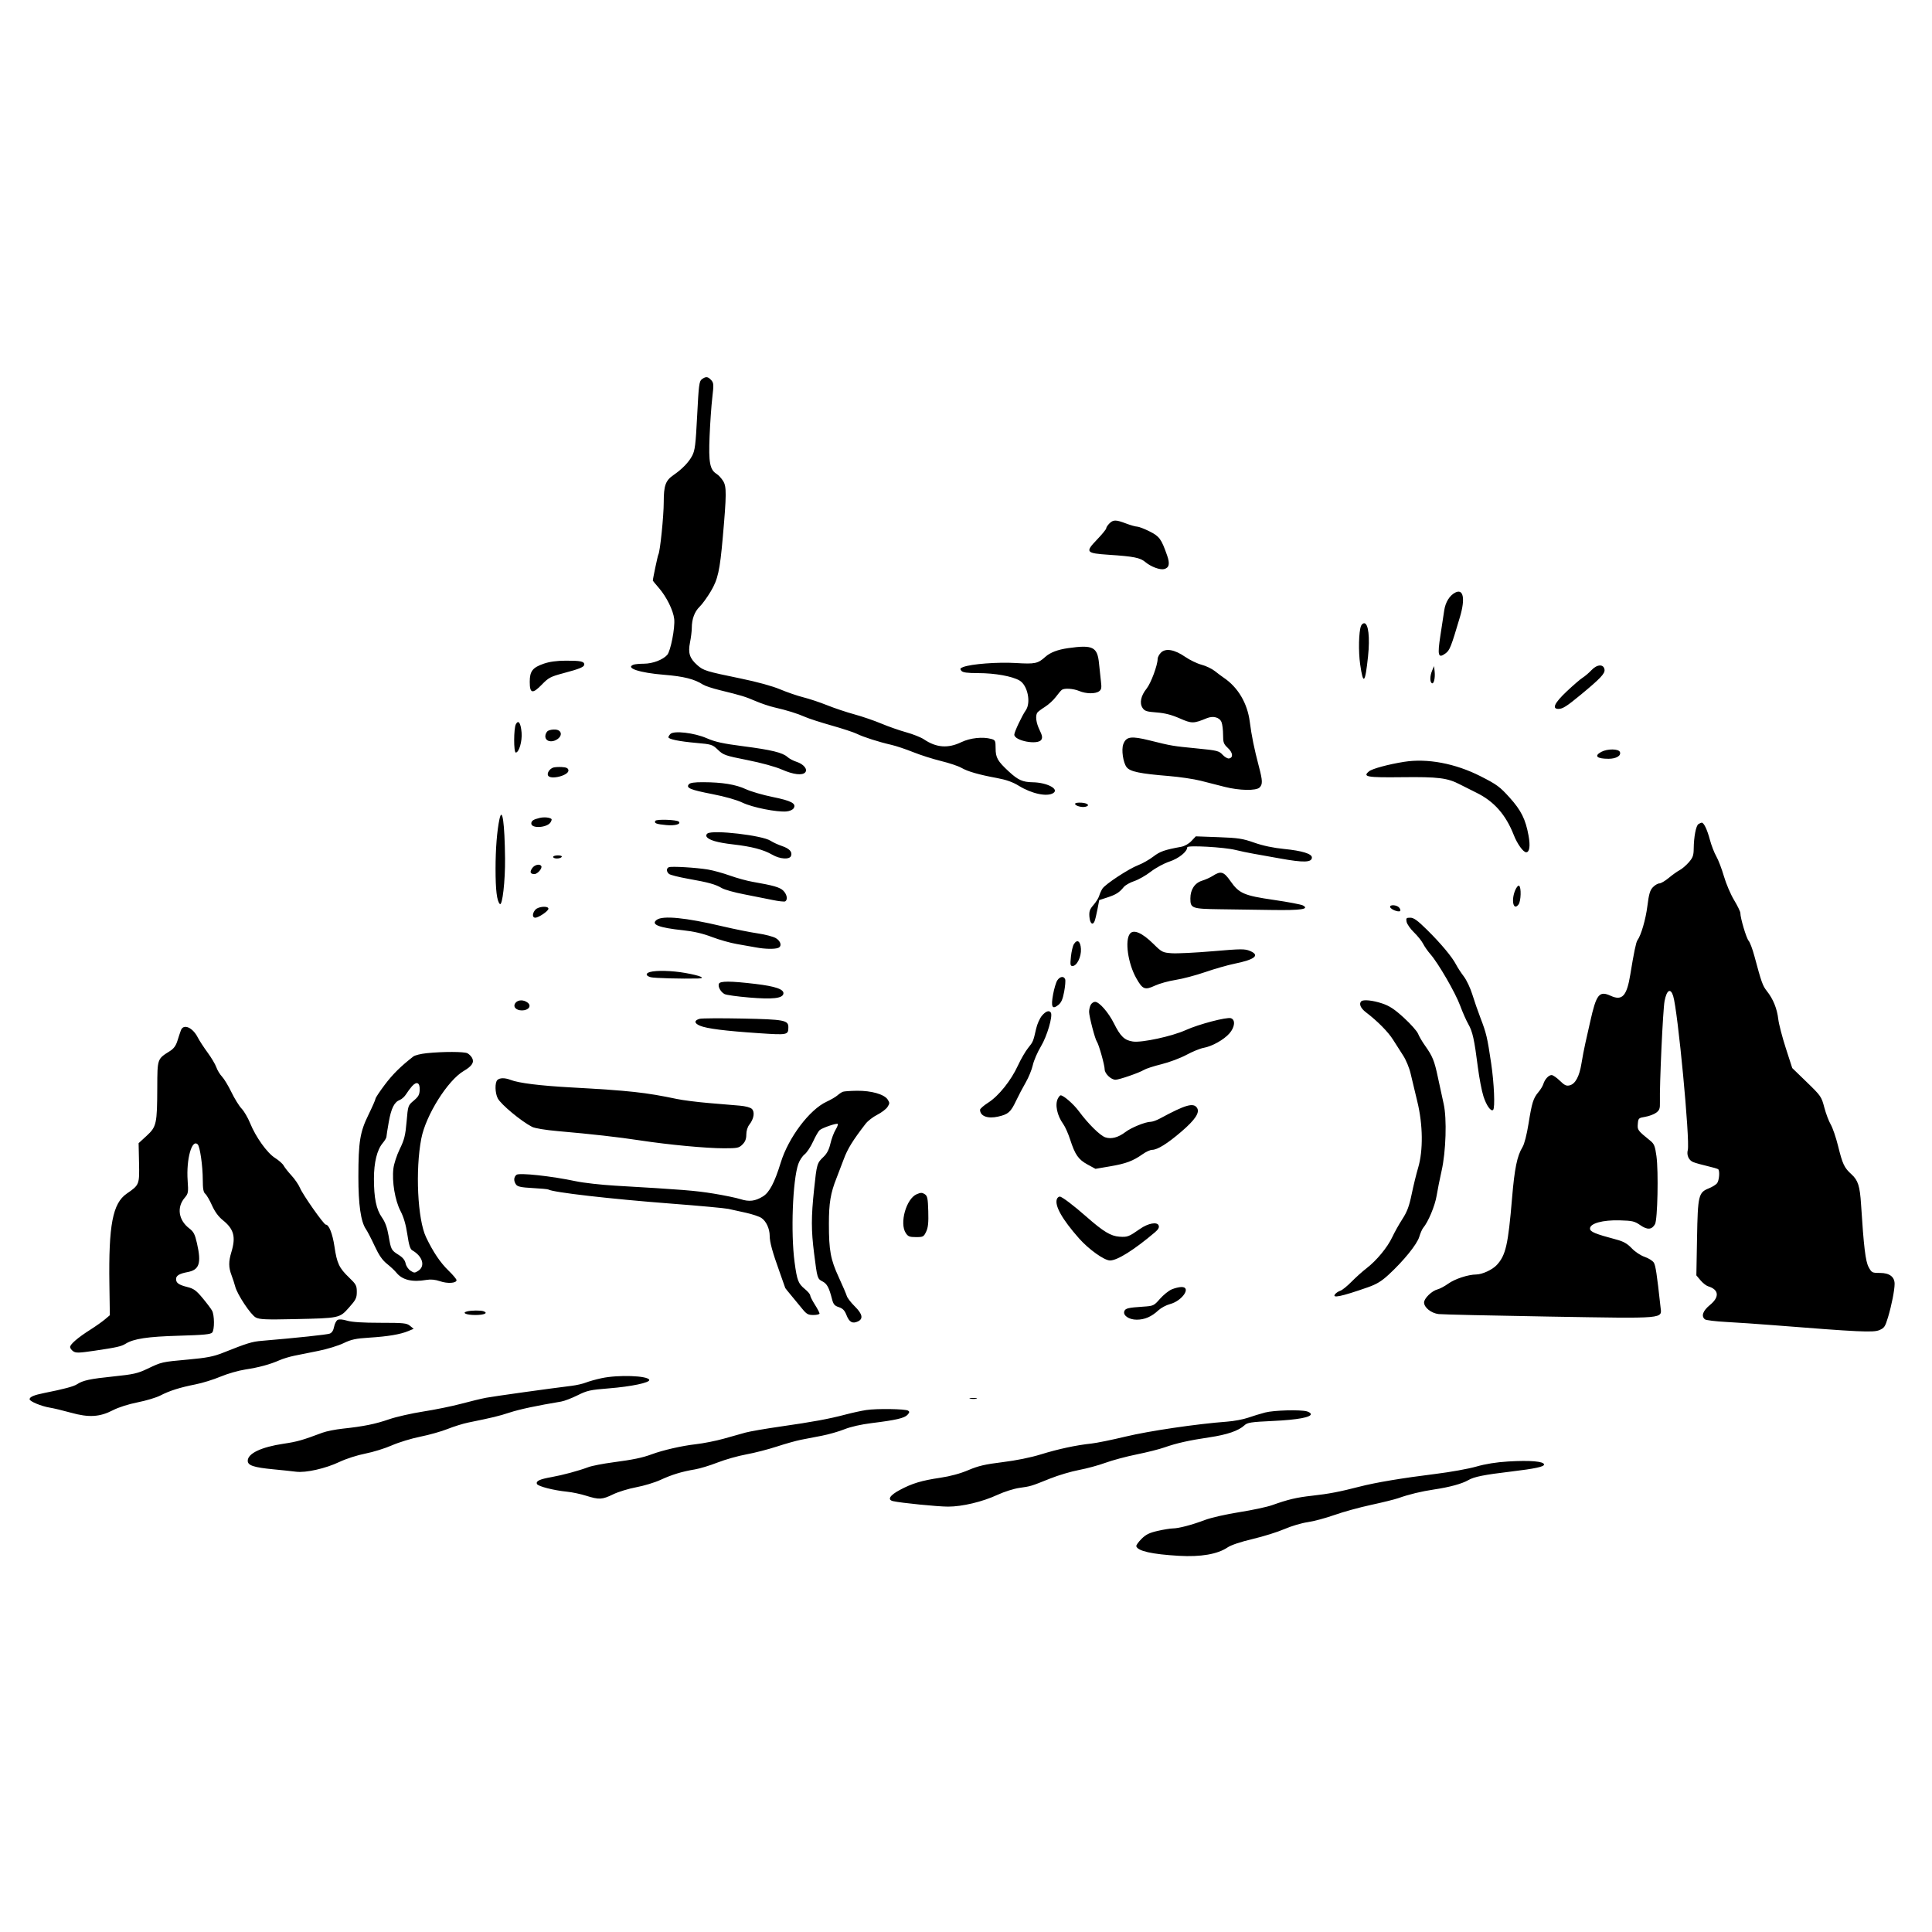
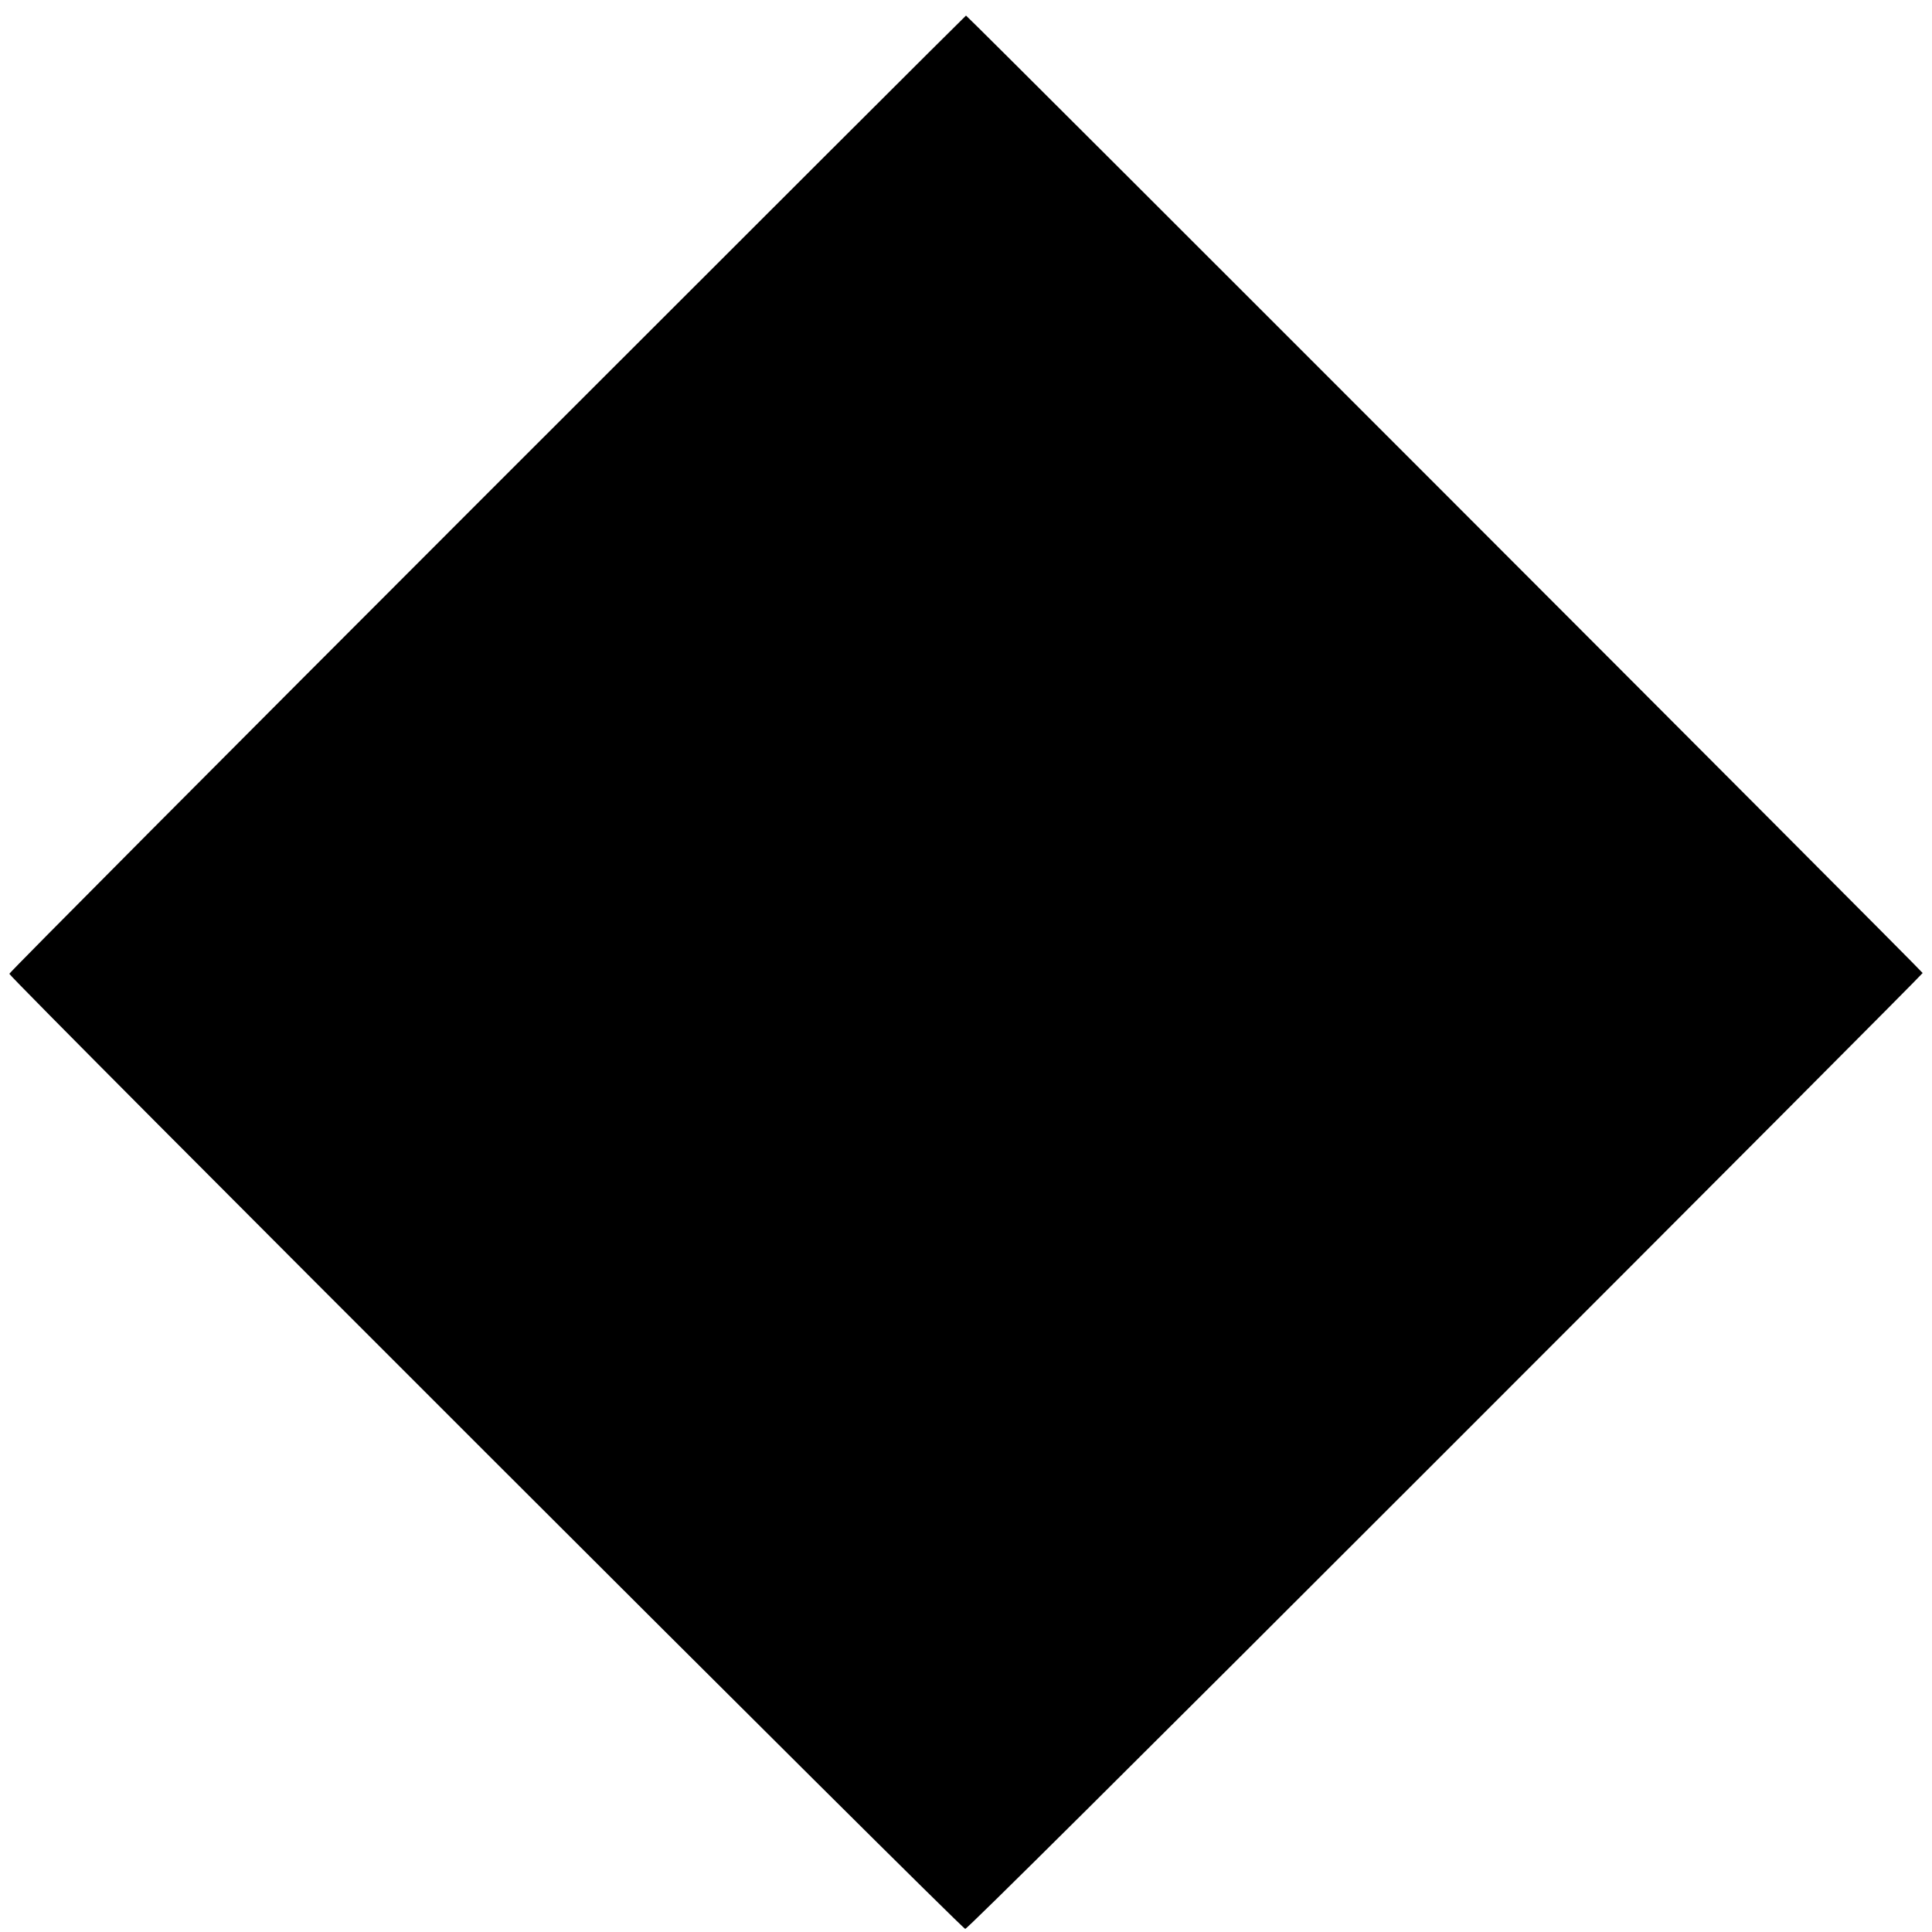
<svg xmlns="http://www.w3.org/2000/svg" width="1240" height="1240">
-   <path d="M450.474 243.395c-1.712 1.252-2.022 3.643-3.019 23.25-.958 18.843-1.398 22.406-3.196 25.855-2.175 4.176-6.477 8.619-12.024 12.42-5.065 3.471-6.235 6.721-6.235 17.318 0 9.017-2.345 31.894-3.454 33.687-.401.649-3.545 15.512-3.546 16.764 0 .104 1.755 2.217 3.899 4.695 4.91 5.673 9.209 14.377 9.819 19.881.622 5.606-2.292 20.597-4.483 23.064-2.795 3.147-9.334 5.625-14.903 5.649-2.843.012-5.88.295-6.75.629-5.491 2.107 3.957 5.228 19.633 6.485 12.633 1.013 19.554 2.765 25.067 6.344 1.22.792 6.043 2.379 10.718 3.527 14.097 3.462 16.235 4.114 23 7.015 3.575 1.533 8.975 3.349 12 4.035 7.887 1.789 14.861 3.957 19.744 6.137 2.334 1.042 9.984 3.517 17 5.499 7.016 1.983 14.331 4.391 16.256 5.351 4.088 2.039 14.17 5.263 22 7.036 3.025.685 9.325 2.786 14 4.668 4.675 1.883 12.775 4.466 18 5.74 5.225 1.275 11.075 3.229 13 4.343 4.106 2.377 11.237 4.425 22.917 6.581 5.953 1.099 10.05 2.558 14 4.987 8.309 5.11 18.126 7.18 22.083 4.658 4.019-2.562-4.009-6.786-13.185-6.936-6.455-.106-9.403-1.427-15.267-6.843-7.284-6.726-8.534-8.916-8.541-14.965-.007-4.852-.206-5.286-2.757-5.994-5.529-1.535-13.549-.675-19.25 2.063-8.566 4.115-16.044 3.552-24-1.807-1.925-1.297-7.048-3.337-11.384-4.534-4.336-1.197-11.531-3.715-15.99-5.595-4.458-1.881-12.207-4.536-17.218-5.902-5.012-1.365-12.891-4-17.51-5.856-4.619-1.855-11.47-4.139-15.226-5.075-3.755-.936-10.475-3.24-14.933-5.12-4.996-2.107-14.653-4.767-25.172-6.933-22.436-4.621-24.035-5.11-27.971-8.566-4.985-4.377-6.098-7.824-4.729-14.644.623-3.102 1.136-7.252 1.139-9.223.009-5.74 1.771-10.535 5.023-13.668 1.664-1.603 4.892-6.053 7.173-9.888 4.559-7.666 5.8-13.241 7.685-34.527 2.44-27.558 2.477-32.677.265-36.229-1.121-1.799-2.997-3.858-4.169-4.576-4.388-2.687-5.26-7.313-4.555-24.177.357-8.535 1.139-19.694 1.738-24.799.988-8.419.923-9.463-.694-11.25-2.11-2.332-3.422-2.457-5.998-.574M712 336c-1.1 1.1-2 2.489-2 3.087 0 .597-2.71 3.909-6.023 7.358-7.625 7.941-7.052 8.643 7.848 9.635 15.941 1.061 19.96 1.868 23.304 4.682 3.557 2.993 9.41 5.171 12.044 4.483 3.251-.851 3.799-3.39 1.896-8.794-3.74-10.619-4.914-12.218-11.33-15.423-3.332-1.666-6.882-3.028-7.888-3.028-1.006 0-4.197-.9-7.09-1.999-6.588-2.505-8.257-2.505-10.761-.001m222.057 44.303c-3.646 1.846-6.338 6.168-7.116 11.421a3834.56 3834.56 0 01-2.452 16.098c-2 12.971-1.431 14.991 3.258 11.555 2.74-2.007 3.541-4.026 9.303-23.448 3.469-11.689 2.21-18.261-2.993-15.626m-60.531 21.447c-1.452 3.692-1.734 16.239-.552 24.567 1.95 13.734 3.222 12.479 5.057-4.988 1.29-12.28.233-21.329-2.491-21.329-.729 0-1.636.788-2.014 1.75M685.5 415.995c-6.623.944-11.446 2.78-14.5 5.519-4.925 4.416-6.589 4.768-19.042 4.024-11.613-.693-28.547.595-33.729 2.565-2.022.769-2.233 1.187-1.215 2.414.93 1.12 3.585 1.487 10.858 1.5 10.757.02 21.737 1.99 26.484 4.752 5.18 3.015 7.5 14.137 3.993 19.143-2.435 3.476-7.349 13.893-7.349 15.578 0 3.987 15.043 6.851 17.335 3.301.855-1.325.605-2.735-1.116-6.277-2.231-4.593-2.817-9.072-1.454-11.115.404-.605 2.612-2.275 4.905-3.712 2.294-1.436 5.441-4.316 6.995-6.399 1.553-2.084 3.276-4.119 3.829-4.523 1.68-1.227 7.359-.853 11.16.735 4.436 1.853 10.367 1.937 12.77.179 1.485-1.086 1.697-2.196 1.193-6.25-.337-2.711-.887-7.854-1.222-11.429-1.016-10.831-3.908-12.285-19.895-10.005m59.616 2.889c-1.164 1.164-2.116 2.969-2.116 4.011 0 3.992-4.317 15.616-7.073 19.046-3.696 4.6-4.683 9.257-2.625 12.397 1.328 2.027 2.605 2.442 9.01 2.926 5.306.402 9.587 1.497 14.817 3.792 7.803 3.425 8.88 3.419 17.445-.099 4.126-1.695 8.252-.545 9.461 2.636.531 1.395.965 5.027.965 8.071 0 4.89.358 5.868 3.078 8.409 3.231 3.018 3.585 6.176.753 6.721-.906.175-2.769-.893-4.141-2.373-2.325-2.507-3.436-2.782-16.342-4.046-15.886-1.555-16.233-1.614-30.485-5.156-11.911-2.96-15.038-2.519-16.902 2.384-1.347 3.541-.126 11.917 2.159 14.823 2.217 2.818 8.458 4.12 27.022 5.639 6.952.569 16.177 1.937 20.5 3.039L786 505.02c9.455 2.41 20.231 2.606 22.429.409 2.036-2.037 1.962-4.314-.438-13.429-3.02-11.469-4.695-19.692-5.861-28.777-1.529-11.91-7.582-22.123-16.768-28.288-1.175-.789-3.707-2.684-5.626-4.209-1.919-1.526-5.769-3.366-8.555-4.089-2.786-.723-7.509-2.997-10.495-5.054-6.872-4.732-12.552-5.717-15.57-2.699m-396.095 7.073c-7.213 2.489-9.021 4.831-9.021 11.685 0 7.526 1.787 7.922 7.784 1.728 4.258-4.397 5.59-5.103 13.716-7.272 10.776-2.875 13.5-4.016 13.5-5.652 0-1.936-2.512-2.448-11.832-2.413-5.83.022-10.462.652-14.147 1.924m672.459 4.125c-1.639 1.744-4.186 3.923-5.659 4.841-1.473.918-6.086 4.885-10.25 8.815-7.883 7.442-9.692 11.267-5.321 11.257 2.707-.007 5.381-1.708 14.396-9.162 12.471-10.311 15.533-13.546 15.18-16.037-.523-3.688-4.748-3.543-8.346.286m-102.276.233c-1.452 3.395-1.564 7.344-.233 8.167 1.284.793 2.27-3.351 1.806-7.594l-.37-3.388-1.203 2.815m-588.111 34.512c-1.423 2.658-1.458 18.173-.042 18.173 2.057 0 4.175-7.264 3.719-12.756-.517-6.238-2.038-8.479-3.677-5.417m20.657 4.228c-.962.574-1.75 2.138-1.75 3.476 0 3.26 4.031 4.334 7.569 2.016 3.605-2.363 2.994-5.96-1.069-6.292-1.65-.134-3.788.225-4.75.8m78.5 2.045c-.687.715-1.25 1.643-1.25 2.061 0 1.268 6.926 2.688 17.819 3.653 9.934.88 10.456 1.046 14 4.459 3.446 3.318 4.647 3.736 18.823 6.552 9.029 1.794 17.979 4.253 22.168 6.091 7.44 3.266 13.23 3.946 15.039 1.766 1.64-1.976-1.123-5.295-5.602-6.729-2.061-.659-4.675-2.043-5.81-3.074-3.122-2.839-10.275-4.582-28.437-6.93-13.022-1.683-17.956-2.768-23.408-5.146-7.988-3.485-21.128-5.007-23.342-2.703m597.5 11.472c-4.821 2.615-2.921 4.428 4.641 4.428 4.942 0 8.223-1.957 7.303-4.355-.815-2.123-8.084-2.167-11.944-.073m-126.567 6.386c-9.954 1.572-20.386 4.385-22.446 6.054-4.409 3.57-1.603 4.077 21.096 3.81 23.3-.273 29.174.459 37.167 4.633 2.475 1.292 7.202 3.665 10.506 5.274 11.356 5.53 18.946 14.119 24.095 27.271 2.219 5.668 6.063 11 7.931 11 2.152 0 2.735-4.014 1.539-10.601-1.921-10.583-4.754-16.283-12.199-24.541-6.253-6.936-8.216-8.373-18.681-13.68-16.184-8.206-34.093-11.575-49.008-9.22M355 492.67c-2.245.838-3.933 3.34-3.324 4.927 1.25 3.257 13.789.082 13.142-3.328-.246-1.298-1.398-1.821-4.327-1.964-2.195-.107-4.666.057-5.491.365m87.11 10.697c-1.948 2.348.915 3.547 15.029 6.293 8.222 1.6 15.709 3.725 19.467 5.525 6.402 3.067 21.914 6.157 28.193 5.616 1.972-.169 3.972-1.057 4.583-2.032 1.895-3.026-1.432-4.813-13.511-7.256-6.254-1.266-13.99-3.521-17.192-5.013-6.462-3.01-15.066-4.418-27.307-4.467-5.687-.023-8.468.378-9.262 1.334M690 515.923c0 1.203 4.084 2.411 6.474 1.916 3.299-.685 1.902-2.348-2.224-2.646-2.469-.179-4.25.127-4.25.73m-369.431 9.827c-1.583 7.385-2.508 19.067-2.514 31.75-.007 13.731.847 20.802 2.741 22.696 1.622 1.622 3.502-14.739 3.355-29.196-.232-22.762-1.778-33.663-3.582-25.25m25.844-.796c-4.054.955-5.413 1.855-5.413 3.586 0 3.385 10.14 2.77 12.36-.75.588-.932.86-1.885.605-2.118-1.145-1.044-4.724-1.385-7.552-.718m74.195 1.871c-.949 1.536.577 2.128 7.057 2.733 5.604.524 9.631-.595 8.002-2.224-1.236-1.237-14.336-1.679-15.059-.509m669.499 2.088c-1.587 1.005-2.96 8.123-3.047 15.802-.05 4.377-.566 5.792-3.208 8.801-1.732 1.973-4.357 4.211-5.833 4.974-1.476.763-4.602 2.99-6.946 4.949-2.344 1.959-5.072 3.561-6.063 3.561-.99 0-2.851 1.092-4.135 2.426-1.875 1.948-2.575 4.343-3.559 12.172-1.067 8.503-4.073 18.803-6.391 21.902-.872 1.166-2.293 8.013-4.564 22-2.235 13.761-5.216 17-12.552 13.637-7.436-3.409-9.256-1.093-13.248 16.863-.917 4.125-2.285 10.2-3.039 13.5-.754 3.3-1.884 9.19-2.51 13.089-1.334 8.31-3.917 13.098-7.558 14.012-2.118.532-3.306-.027-6.323-2.973-2.044-1.996-4.414-3.628-5.268-3.628-1.89 0-4.383 2.7-5.314 5.755-.378 1.241-1.768 3.541-3.09 5.111-3.372 4.008-4.224 6.703-6.397 20.243-1.159 7.225-2.692 13.185-3.898 15.151-3.45 5.626-5.1 13.69-6.696 32.74-2.508 29.922-4.038 36.637-9.767 42.869-2.806 3.053-9.328 6.077-13.201 6.121-5.274.059-13.72 2.829-18 5.903-2.284 1.64-5.362 3.285-6.84 3.656-3.656.918-8.66 5.771-8.66 8.4 0 3.235 4.574 6.883 9.345 7.453 2.285.273 34.231.996 70.99 1.607 76.142 1.265 72.268 1.609 71.396-6.344-2.307-21.038-3.128-26.455-4.289-28.304-.739-1.177-3.378-2.833-5.866-3.68-2.599-.886-6.13-3.23-8.3-5.511-2.86-3.006-5.231-4.358-9.776-5.571-13.842-3.696-17-5.015-17-7.099 0-3.31 8.162-5.556 19.088-5.252 8.138.226 9.517.549 13.183 3.091 4.563 3.165 7.42 2.966 9.46-.657 1.638-2.908 2.281-33.791.911-43.682-.88-6.351-1.469-7.848-3.841-9.77-8.232-6.673-8.442-6.954-8.115-10.901.302-3.639.487-3.814 4.812-4.547 2.475-.419 5.625-1.608 7-2.641 2.112-1.585 2.482-2.638 2.375-6.759-.291-11.215 1.919-59.345 2.978-64.871 1.37-7.14 3.819-8.612 5.517-3.316 2.987 9.322 10.925 93.057 9.381 98.96-.85 3.249.651 6.562 3.488 7.702 1.52.611 5.621 1.764 9.115 2.562 3.493.798 6.621 1.72 6.95 2.049 1.139 1.14.592 7.353-.795 9.024-.767.923-3.124 2.371-5.239 3.217-6.641 2.658-7.081 4.504-7.573 31.823l-.433 24.031 2.663 3.165c1.464 1.741 3.656 3.467 4.869 3.837 6.979 2.125 7.456 6.867 1.206 11.989-4.588 3.759-5.782 7.148-3.25 9.227.688.565 6.875 1.324 13.75 1.688 6.875.363 20.375 1.285 30 2.048 55.102 4.366 64.325 4.801 68.121 3.21 3.264-1.368 3.823-2.191 5.677-8.372 2.291-7.636 4.202-17.346 4.202-21.35 0-4.521-3.317-7.005-9.355-7.005-5.068 0-5.357-.148-7.317-3.75-2.006-3.686-3.124-12.936-4.863-40.25-.745-11.717-1.936-15.471-6.109-19.264-4.694-4.267-5.726-6.448-8.651-18.273-1.355-5.479-3.475-11.672-4.711-13.76-1.236-2.089-3.092-7.014-4.124-10.945-1.813-6.906-2.191-7.452-11.225-16.202l-9.349-9.056-4.152-12.854c-2.283-7.069-4.444-15.394-4.803-18.5-.781-6.761-3.247-12.876-7.227-17.927-2.834-3.595-3.494-5.437-8.139-22.719-1.183-4.4-2.83-8.759-3.661-9.687-1.467-1.639-5.314-14.53-5.314-17.809 0-.896-1.814-4.638-4.032-8.315-2.217-3.677-5.157-10.568-6.532-15.315-1.376-4.746-3.571-10.484-4.878-12.752-1.307-2.267-3.154-7.047-4.104-10.622-1.732-6.521-3.87-11.013-5.227-10.985-.4.009-1.354.413-2.12.898m-635.985 5.991c-.766.485-1.045 1.412-.628 2.086 1.358 2.198 6.86 3.805 17.006 4.967 11.996 1.373 19.551 3.36 25.178 6.622 4.903 2.841 11.069 3.244 12.013.785.989-2.58-.988-4.738-5.848-6.383-2.469-.835-5.763-2.354-7.321-3.375-5.258-3.445-36.621-7.096-40.4-4.702m310.53 4.895c-1.672 1.77-4.357 3.292-6.5 3.686-10.787 1.983-13.589 2.965-17.946 6.296-2.589 1.977-6.937 4.444-9.664 5.482-6.1 2.322-21.193 12.243-23.004 15.123-.731 1.163-1.662 3.239-2.069 4.614-.406 1.375-2.052 4.005-3.657 5.845-2.378 2.726-2.862 4.099-2.615 7.422.324 4.364 2.076 5.966 3.307 3.025.413-.985 1.256-4.447 1.874-7.692l1.122-5.899 5.214-1.698c5.528-1.8 7.685-3.166 10.542-6.677.973-1.195 4-2.915 6.727-3.82 2.727-.906 7.501-3.622 10.61-6.036 3.157-2.452 8.453-5.321 12.001-6.501 5.988-1.993 11.406-6.347 11.406-9.166 0-1.413 23.715-.094 31 1.724 3.025.755 8.2 1.839 11.5 2.409 3.3.57 10.95 1.937 17 3.039 15.241 2.775 20.5 2.613 20.5-.633 0-2.364-6.35-4.312-17.763-5.448-7.074-.705-13.637-2.09-19.237-4.06-7.467-2.627-10.263-3.055-23-3.52l-14.5-.529-2.848 3.014M355 550c0 .55 1.098 1 2.441 1 1.343 0 2.719-.45 3.059-1 .361-.583-.656-1-2.441-1-1.682 0-3.059.45-3.059 1m-13.402 7.163c-1.755 2.506-1.268 3.837 1.404 3.837 2.027 0 5.25-3.784 4.397-5.163-.981-1.588-4.29-.831-5.801 1.326m87.652-.558c-1.665.748-1.585 2.872.162 4.322.776.644 6.289 2.037 12.25 3.095 13.146 2.333 17.44 3.519 21.63 5.976 1.765 1.034 8.158 2.824 14.208 3.977 6.05 1.154 14.258 2.786 18.239 3.627 3.982.841 7.694 1.248 8.25.905 1.732-1.071 1.111-4.498-1.239-6.838-2.202-2.192-6.275-3.368-19.75-5.704-3.575-.62-10.1-2.415-14.5-3.99-4.4-1.575-10.7-3.316-14-3.87-7.657-1.286-23.616-2.234-25.25-1.5m349.25 5.482c-1.65 1.067-4.749 2.474-6.886 3.126-4.781 1.458-7.605 5.694-7.61 11.415-.006 6.349.939 6.698 18.813 6.943 8.626.119 23.81.334 33.743.478 18.597.271 24.106-.552 19.654-2.935-1.159-.62-9.53-2.206-18.603-3.525-19.236-2.795-22.341-4.145-27.921-12.134-4.228-6.054-6.146-6.631-11.19-3.368m193.979 9.309c-2.748 6.576-1.084 13.519 2.173 9.066 1.575-2.155 1.818-11.053.327-11.975-.561-.347-1.686.962-2.5 2.909m-80.231 10.854c.497 1.496 5.434 3.401 6.375 2.46.364-.364.093-1.348-.603-2.186-1.54-1.855-6.373-2.085-5.772-.274m-548.593 1.579c-2.07 2.287-2.148 5.171-.141 5.171 2.17 0 8.459-4.267 8.474-5.75.019-1.973-6.429-1.525-8.333.579m77.883 6.519c-4.066 2.973 1.218 5.076 16.894 6.721 6.83.717 12.608 2.064 18.5 4.313 4.712 1.799 11.943 3.84 16.068 4.534 4.125.695 9.66 1.673 12.299 2.174 5.525 1.048 11.826 1.183 14.119.303 2.563-.984 1.815-4.281-1.418-6.247-1.65-1.003-6.937-2.394-11.75-3.091-4.812-.698-15.05-2.757-22.75-4.576-23.388-5.526-38.076-6.972-41.962-4.131m481.247 1.309c.28 1.462 2.41 4.499 4.734 6.75 2.324 2.251 4.967 5.549 5.872 7.33.906 1.78 2.997 4.775 4.648 6.655 5.073 5.777 16.018 24.679 19.073 32.936 1.592 4.306 3.976 9.706 5.297 12 2.721 4.725 3.851 9.832 6.124 27.672.875 6.875 2.483 15.26 3.572 18.634 1.922 5.953 4.864 10.064 6.226 8.702 1.3-1.301.635-17.002-1.264-29.836-2.457-16.61-3.097-19.336-6.816-29.018-1.687-4.39-4.069-11.26-5.295-15.267s-3.675-9.182-5.442-11.5c-1.767-2.318-3.996-5.734-4.954-7.59-2.55-4.944-9.746-13.563-18.681-22.375-6.128-6.043-8.491-7.75-10.73-7.75-2.569 0-2.818.28-2.364 2.657m-177.547 7.593c-3.403 4.224-1.319 19.029 4.016 28.523 4.087 7.274 5.525 7.855 11.99 4.841 2.891-1.347 8.856-3.002 13.256-3.677 4.4-.676 12.95-2.936 19-5.022 6.05-2.087 14.464-4.495 18.699-5.353 13.295-2.691 16.685-5.459 10.073-8.222-3.366-1.406-5.575-1.389-23.894.183-11.102.952-22.945 1.532-26.317 1.288-5.885-.426-6.362-.67-11.846-6.072-7.154-7.046-12.62-9.415-14.977-6.489m-36.005 6.74c-.696 1.12-1.548 4.73-1.892 8.023-.539 5.159-.397 5.987 1.031 5.987 2.795 0 5.707-5.927 5.4-10.991-.304-5.025-2.416-6.43-4.539-3.019m-272.042 17.86c-3.038.855-2.811 2.474.47 3.351 2.27.607 19.671 1.079 30.339.822 5.478-.131 1.502-1.852-8.242-3.567-8.473-1.491-18.472-1.76-22.567-.606m261.394 5.4c-.804 1.237-2.019 5.298-2.7 9.023-1.468 8.024-.575 9.844 3.327 6.775 1.926-1.515 2.856-3.609 3.782-8.518.676-3.579.967-7.188.649-8.019-.85-2.213-3.381-1.843-5.058.739m-217.193 2.172c-.72 1.876 1.153 5.264 3.649 6.6 1.097.587 8.252 1.585 15.9 2.218 15.026 1.243 21.293.546 21.861-2.432.539-2.826-5.031-4.775-18.061-6.318-15.993-1.895-22.641-1.914-23.349-.068M330.93 643.584c-1.993 2.402.087 4.916 4.07 4.916 4.325 0 6.4-2.949 3.559-5.059-2.554-1.896-5.99-1.832-7.629.143m542.737-.917c-1.61 1.609-.392 4.457 3.011 7.04 7.374 5.6 14.338 12.647 17.453 17.661a610.314 610.314 0 006.463 10.132c1.801 2.75 3.943 7.925 4.762 11.5.818 3.575 2.757 11.675 4.307 18 3.622 14.771 3.828 31.437.528 42.5-1.149 3.85-3.015 11.473-4.146 16.94-1.606 7.757-2.919 11.272-5.977 16-2.156 3.333-5.071 8.535-6.477 11.56-3.03 6.517-10.138 15.126-16.513 20-2.518 1.925-6.844 5.802-9.614 8.615-2.77 2.813-5.992 5.418-7.16 5.788-1.168.371-2.669 1.332-3.336 2.136-2.465 2.97 3.849 1.666 20.927-4.32 5.691-1.995 8.782-3.874 13.42-8.156 9.632-8.893 18.199-19.492 19.61-24.262.7-2.366 1.85-4.976 2.555-5.801 3.17-3.706 7.515-14.105 8.566-20.5.633-3.85 2.07-11.05 3.193-16 2.813-12.403 3.471-33.566 1.336-43-.872-3.85-2.533-11.5-3.692-17-2.27-10.773-3.401-13.552-8.342-20.5-1.76-2.475-3.74-5.861-4.398-7.524-.659-1.663-4.726-6.25-9.037-10.194-6.072-5.554-9.215-7.634-13.941-9.227-6.049-2.037-12.215-2.672-13.498-1.388m-173.632 2.267c-.569 1.064-1.035 3.084-1.035 4.489 0 2.88 3.822 17.54 4.973 19.077 1.23 1.641 5.027 15.111 5.027 17.833 0 2.737 4.102 6.667 6.96 6.667 2.332 0 15.284-4.475 18.174-6.279 1.301-.813 6.416-2.475 11.366-3.695 4.95-1.22 12.15-3.922 16-6.004 3.85-2.082 8.8-4.101 11-4.488 5.4-.948 12.996-5.195 16.569-9.265 3.521-4.011 3.98-8.801.934-9.768-2.687-.853-20.691 3.884-28.89 7.602-8.852 4.014-28.213 8.214-33.989 7.374-5.391-.785-7.993-3.27-12.15-11.606-3.55-7.119-9.461-13.871-12.142-13.871-.969 0-2.227.87-2.797 1.934m-31.332 7.008c-1.362 1.617-3.016 5.33-3.677 8.25-1.875 8.289-1.926 8.41-5.202 12.47-1.703 2.111-4.635 7.181-6.517 11.267-4.421 9.604-12.308 19.457-19.003 23.739-2.917 1.866-5.297 3.942-5.289 4.613.052 4.091 4.893 5.908 11.643 4.37 6.484-1.478 8.033-2.846 11.488-10.151 1.56-3.3 4.347-8.597 6.191-11.771 1.845-3.173 3.895-8.187 4.556-11.142.661-2.954 3.01-8.368 5.219-12.032 3.891-6.45 7.705-19.424 6.354-21.61-1.072-1.734-3.263-.974-5.763 1.997m-219.629 1.948c-3.685 1.011-3.599 2.864.206 4.454 4.418 1.845 15.961 3.31 37.575 4.766 18.727 1.262 19.095 1.188 19.13-3.837.03-4.478-2.757-5.002-29.485-5.543-13.75-.278-26.092-.207-27.426.16m-332.959 7.36c-.464 1.237-1.467 4.26-2.229 6.717-.999 3.221-2.362 5.082-4.886 6.671-8.101 5.099-7.993 4.787-8.06 23.27-.084 23.407-.489 25.252-6.818 31.071l-5.16 4.744.269 12.526c.302 14.071.231 14.251-7.906 19.864-9.003 6.211-11.675 20.201-11.116 58.207l.291 19.819-3.169 2.681c-1.744 1.474-6.007 4.48-9.476 6.68C50.035 858.46 45 862.787 45 864.547c0 .737.889 1.962 1.976 2.724 1.693 1.186 3.662 1.135 13.75-.355 14.202-2.098 17.137-2.758 19.886-4.468 5.197-3.232 14.036-4.565 34.134-5.148 16.063-.465 20.499-.89 21.466-2.056 1.525-1.837 1.464-11.111-.092-14.019-.639-1.194-3.367-4.821-6.062-8.059-4.083-4.906-5.704-6.091-9.716-7.101-5.632-1.419-7.342-2.618-7.342-5.152 0-2.18 2.134-3.472 7.347-4.45 7.621-1.43 9.001-5.642 6.07-18.528-1.316-5.787-2.144-7.388-4.91-9.497-6.907-5.269-8.191-13.46-3.064-19.553 2.415-2.869 2.525-3.494 1.989-11.212-.955-13.745 2.736-26.922 6.484-23.151 1.446 1.455 3.221 13.908 3.232 22.671.007 5.772.403 8.019 1.585 9 .866.719 2.811 4.063 4.322 7.431 1.833 4.083 4.148 7.248 6.95 9.5 7.117 5.719 8.463 10.72 5.506 20.467-1.864 6.145-1.839 9.817.101 14.909.838 2.2 1.887 5.424 2.331 7.164 1.323 5.182 10.019 18.265 13.253 19.938 2.454 1.268 6.515 1.441 24.621 1.044 29.272-.64 29.093-.602 35.198-7.452 4.395-4.932 4.985-6.12 4.985-10.043 0-4.021-.472-4.902-4.891-9.14-6.43-6.165-7.843-9.141-9.431-19.864-1.229-8.303-3.533-14.147-5.578-14.147-1.258 0-14.704-19.117-16.545-23.523-.869-2.079-3.323-5.672-5.455-7.984-2.131-2.313-4.399-5.183-5.039-6.379-.64-1.196-3.114-3.398-5.499-4.894-5.099-3.199-12.393-13.382-16.073-22.439-1.392-3.426-3.834-7.591-5.426-9.255-1.592-1.664-4.521-6.39-6.508-10.502-1.988-4.112-4.715-8.625-6.059-10.029-1.345-1.403-2.99-4.113-3.655-6.02-.665-1.908-3.199-6.17-5.63-9.472-2.432-3.302-5.268-7.661-6.303-9.687-3.293-6.448-9.159-8.93-10.793-4.566m157.698 14.717c-3.677.375-7.502 1.317-8.5 2.092-8.123 6.313-13.26 11.395-18.361 18.165-3.273 4.344-5.952 8.379-5.952 8.967 0 .587-2.011 5.174-4.47 10.194-5.488 11.208-6.483 17.294-6.51 39.8-.021 17.911 1.559 28.947 4.822 33.673 1.003 1.453 3.531 6.325 5.618 10.827 2.753 5.938 4.926 9.087 7.917 11.473 2.268 1.808 4.95 4.321 5.961 5.585 3.82 4.773 10.122 6.316 19.333 4.732 2.85-.49 5.641-.216 8.816.866 4.821 1.643 10.504 1.256 10.525-.716.007-.619-2.308-3.375-5.144-6.125-5.319-5.158-9.895-11.966-14.424-21.461-5.441-11.405-6.96-43.046-3.039-63.296 2.906-15.011 16.926-37.337 27.245-43.384 5.278-3.093 6.856-5.546 5.362-8.336-.582-1.087-1.918-2.437-2.969-3-2.081-1.114-15.592-1.143-26.23-.056M319.2 693.2c-1.659 1.659-1.504 8.311.274 11.75 2.006 3.88 15.032 14.699 22.026 18.296 1.775.913 8.515 2.027 16.5 2.727 22.04 1.931 38.664 3.81 53 5.989 18.326 2.786 42.333 5.038 53.706 5.038 8.631 0 9.582-.197 11.839-2.455 1.77-1.769 2.455-3.546 2.455-6.365 0-2.402.775-4.895 2.009-6.464 2.845-3.617 3.547-8.017 1.592-9.972-.951-.951-4.082-1.796-7.842-2.117-3.442-.294-12.334-1.044-19.759-1.667-7.425-.624-16.65-1.793-20.5-2.599-20.331-4.257-30.266-5.343-67.994-7.43-20.052-1.11-33.566-2.793-38.821-4.836-3.679-1.431-6.99-1.39-8.485.105m-54.809 4.016c-1.112 1.256-2.803 3.542-3.759 5.079-.955 1.537-2.759 3.183-4.01 3.658-3.55 1.35-5.543 5.349-7.126 14.295-.802 4.539-1.467 8.78-1.478 9.425-.01.646-1.094 2.453-2.41 4.016-3.61 4.29-5.608 12.417-5.608 22.809 0 12.446 1.497 19.73 5.109 24.854 2.101 2.981 3.377 6.485 4.303 11.818 1.563 9.003 1.687 9.236 6.532 12.295 2.568 1.621 3.969 3.352 4.382 5.414.334 1.67 1.744 3.776 3.14 4.691 2.35 1.539 2.716 1.541 5.034.022 4.611-3.021 2.724-9.351-3.907-13.105-1.328-.752-2.142-3.388-3.159-10.23-.933-6.279-2.329-11.059-4.379-14.997-3.531-6.785-5.564-18.911-4.568-27.245.37-3.088 2.179-8.622 4.112-12.576 2.906-5.944 3.595-8.711 4.357-17.5.901-10.386.924-10.455 4.598-13.542 3.008-2.529 3.715-3.818 3.819-6.967.154-4.673-1.97-5.617-4.982-2.214M541 700.706c-.825.302-2.4 1.347-3.5 2.323s-4.25 2.814-7 4.084c-10.942 5.055-24.459 23.011-29.397 39.052-3.962 12.872-7.268 19.156-11.432 21.729-4.948 3.058-8.834 3.538-14.337 1.769-2.659-.854-10.486-2.474-17.394-3.599-11.699-1.906-19.672-2.547-62.94-5.063-9.075-.527-20.55-1.821-25.5-2.874-15.475-3.293-36.291-5.545-38.016-4.113-1.812 1.503-1.906 4.03-.234 6.305.969 1.318 3.353 1.812 10.604 2.196 5.144.272 9.672.692 10.061.933 2.991 1.848 39.772 6.071 79.085 9.08 17.875 1.368 34.3 2.885 36.5 3.37l11.271 2.483c3.999.88 8.448 2.371 9.886 3.314 3.068 2.01 5.338 6.895 5.355 11.523.015 4.051 1.735 10.313 6.395 23.278 1.976 5.498 3.593 10.084 3.593 10.19 0 .106 1.688 2.206 3.75 4.667a783.822 783.822 0 017.056 8.561c2.858 3.532 3.842 4.086 7.25 4.086 2.169 0 3.944-.434 3.944-.965 0-.531-1.35-3.094-3-5.696s-3-5.285-3-5.962c0-.677-1.544-2.504-3.432-4.06-4.275-3.524-5.023-5.487-6.6-17.327-2.499-18.759-1.226-52.407 2.378-62.869.789-2.288 2.624-5.096 4.079-6.241 1.456-1.145 3.904-4.848 5.442-8.231 1.538-3.382 3.445-6.682 4.239-7.334 1.875-1.54 10.929-4.614 11.603-3.939.285.285-.377 2.005-1.473 3.821-1.095 1.817-2.563 5.778-3.262 8.803-.885 3.83-2.228 6.411-4.422 8.5-4.189 3.986-4.33 4.472-6.056 20.848-1.883 17.858-1.879 26.204.017 41.194 2.02 15.97 2.089 16.201 5.361 17.893 2.918 1.509 4.234 3.936 6.099 11.244.883 3.461 1.64 4.368 4.407 5.281 2.531.836 3.72 2.066 4.901 5.072 1.788 4.554 3.815 5.701 7.283 4.121 3.661-1.668 3.023-4.794-1.987-9.734-2.433-2.399-4.724-5.387-5.092-6.64-.367-1.253-2.666-6.615-5.11-11.915-5.312-11.52-6.362-17.192-6.369-34.404-.006-13.284 1.082-19.814 4.882-29.299 1.028-2.564 3.116-8.036 4.641-12.161 2.471-6.683 5.787-12.053 14.053-22.758 1.384-1.792 4.736-4.383 7.449-5.758s5.668-3.621 6.566-4.992c1.469-2.242 1.48-2.725.115-4.809-2.186-3.336-10.439-5.699-19.577-5.604-4.199.043-8.31.326-9.135.627m138.035 4.228c-2.086 3.898-.624 10.991 3.415 16.566 1.195 1.65 3.191 6.15 4.436 10 3.126 9.671 5.256 12.715 11.138 15.917l5.075 2.762 9.468-1.614c10.095-1.721 14.597-3.409 20.833-7.812 2.145-1.514 4.852-2.753 6.016-2.753 3.439 0 9.898-4.022 18.907-11.774 8.781-7.554 11.832-12.162 9.996-15.094-2.254-3.603-7.37-2.156-23.78 6.724-2.179 1.179-4.886 2.144-6.015 2.144-3.317 0-12.407 3.674-16.145 6.525-4.635 3.535-9.082 4.728-12.911 3.464-3.368-1.111-10.976-8.606-17.004-16.753-3.429-4.633-9.851-10.236-11.733-10.236-.363 0-1.126.87-1.696 1.934m-90.663 61.533c-6.731 2.87-11.178 18.602-7.041 24.915 1.461 2.23 2.436 2.618 6.578 2.618 4.569 0 4.963-.21 6.514-3.478 1.258-2.652 1.582-5.771 1.363-13.131-.248-8.37-.552-9.826-2.286-10.955-1.646-1.072-2.553-1.067-5.128.031m89.978 3.064c-1.61 4.194 3.323 12.991 14.15 25.237C698.805 801.9 708.755 809 712.445 809c4.677 0 15.488-6.785 28.829-18.094 2.176-1.844 2.862-3.109 2.375-4.378-.959-2.499-6.732-1.443-11.929 2.182-7.297 5.089-8.082 5.384-13.343 5.011-5.482-.39-10.269-3.292-20.987-12.721-8.358-7.353-15.803-12.987-17.171-12.994-.705-.003-1.546.683-1.869 1.525M752 827.568c-1.925.819-5.305 3.545-7.511 6.057-3.922 4.466-4.165 4.577-11 5.029-9.361.62-11.163 1.054-11.856 2.86-1.05 2.737 2.917 5.486 7.917 5.486 5.128 0 9.54-1.906 13.95-6.027 1.65-1.542 4.984-3.328 7.408-3.969 7.964-2.107 13.959-11.059 7.342-10.965-1.513.022-4.325.71-6.25 1.529m-452.262 14.124c-3.577.933-.442 2.308 5.262 2.308 5.783 0 8.51-1.207 5.412-2.395-1.754-.673-7.954-.623-10.674.087m-83.067 5.472c-.875.49-1.89 2.486-2.256 4.435-.435 2.321-1.399 3.82-2.79 4.341-1.827.684-21.22 2.743-43.625 4.633-6.305.532-9.201 1.425-24.963 7.694-6.058 2.409-10.273 3.224-22.398 4.33-17.012 1.552-16.723 1.486-26.16 5.979-6.111 2.91-8.897 3.537-21.5 4.836-15.175 1.564-19.723 2.535-23.517 5.021-2.214 1.451-8.392 3.102-20.962 5.603-6.66 1.324-9.5 2.531-9.5 4.035 0 1.371 7.632 4.53 13.048 5.401 2.449.393 8.502 1.844 13.452 3.223 11.544 3.217 18.481 2.808 27-1.595 3.564-1.841 10.003-3.893 15.86-5.053 5.423-1.074 11.948-3.034 14.5-4.356 5.953-3.084 12.626-5.197 22.64-7.169 4.4-.867 11.6-3.097 16-4.957 4.4-1.859 11.6-3.928 16-4.597 8.727-1.327 15.787-3.248 22-5.986 2.2-.97 6.475-2.26 9.5-2.868l15.476-3.115c5.487-1.104 12.687-3.314 16-4.909 4.987-2.402 7.832-3.015 16.524-3.561 11.966-.752 19.936-2.092 25-4.205l3.5-1.46-2.361-1.932c-2.124-1.738-4.038-1.932-19.091-1.932-11.241 0-18.216-.447-21.258-1.363-2.828-.851-5.126-1.028-6.119-.473m169.346 37.4c-3.566.773-8.066 2.034-10 2.802-1.935.768-5.992 1.7-9.017 2.071-14.479 1.777-50.107 6.747-55 7.673-3.025.573-10.225 2.31-16 3.861-5.775 1.55-16.704 3.785-24.286 4.965-7.582 1.18-17.482 3.427-22 4.992-8.835 3.063-16.271 4.566-29.748 6.015-4.694.505-10.544 1.671-13 2.592-12.947 4.854-16.244 5.789-24.966 7.083-14.299 2.121-23 6.259-23 10.939 0 3 3.819 4.269 16.5 5.484 5.5.527 12.025 1.218 14.5 1.537 6.304.81 18.924-2.04 27.913-6.306 4.254-2.019 11.428-4.326 16.548-5.321 4.972-.967 12.639-3.343 17.039-5.28 4.4-1.938 12.639-4.452 18.309-5.587 5.669-1.135 13.551-3.363 17.515-4.95 3.964-1.587 9.9-3.435 13.191-4.106 15.85-3.231 19.521-4.118 26.533-6.409 6.434-2.103 17.237-4.407 33.132-7.067 2.024-.339 6.749-2.146 10.5-4.016 6.146-3.063 8.126-3.503 20.042-4.449 14.481-1.15 26.576-3.694 25.985-5.465-.907-2.721-19.984-3.378-30.69-1.058m236.745 13.143c1.244.239 3.044.23 4-.02s-.062-.446-2.262-.435c-2.2.011-2.982.216-1.738.455M556 904.986c-3.025.456-9.004 1.756-13.286 2.89-10.633 2.814-21.085 4.743-41.714 7.697-9.625 1.379-19.75 3.128-22.5 3.887-2.75.759-9.05 2.526-14 3.925-4.95 1.399-13.05 3.002-18 3.562-8.875 1.004-21.05 3.792-28.291 6.478-5.903 2.19-11.867 3.429-24.603 5.112-6.542.865-13.742 2.264-16 3.111-6.324 2.369-16.428 5.099-23.582 6.372-7.689 1.368-10.14 2.515-9.414 4.405.59 1.538 10.728 4.136 19.542 5.01 3.109.307 8.509 1.455 12 2.549 8.409 2.636 10.299 2.539 17.363-.889 3.292-1.598 9.994-3.651 14.894-4.562 4.899-.911 11.874-3.027 15.5-4.702 7.343-3.392 13.857-5.375 22.136-6.74 3.049-.502 9.574-2.487 14.5-4.41 4.925-1.922 13.23-4.271 18.455-5.219 5.225-.949 14-3.202 19.5-5.007 5.5-1.805 12.475-3.766 15.5-4.358 3.025-.591 9.096-1.767 13.491-2.613 4.394-.847 10.919-2.715 14.5-4.152 4.006-1.607 10.739-3.131 17.509-3.963 15.49-1.903 21.023-3.184 22.953-5.317 1.347-1.488 1.418-2.016.362-2.678-1.811-1.136-20.097-1.4-26.815-.388m256 1.589c-3.025.793-7.975 2.306-11 3.362-3.025 1.056-9.1 2.186-13.5 2.512-19.255 1.427-50.009 5.952-65 9.563-8.8 2.12-18.7 4.139-22 4.488-9.77 1.032-21.309 3.507-32.5 6.972-6.497 2.011-15.838 3.905-24.5 4.967-11.214 1.375-15.592 2.394-22 5.123-5.161 2.198-11.549 3.935-18 4.894-12.06 1.793-18.064 3.604-25.993 7.841-6.469 3.457-8.169 6.277-4.323 7.169 4.97 1.154 28.681 3.516 35.316 3.518 9.091.003 22.035-3.084 31.686-7.555 4.251-1.97 10.554-3.968 14.103-4.471 7.415-1.05 7.2-.984 19.711-5.996 5.225-2.094 13.55-4.563 18.5-5.489 4.95-.925 12.6-3.005 17-4.622s13.4-4.032 20-5.366c6.6-1.334 14.609-3.35 17.797-4.48 7.702-2.731 15.932-4.578 28.973-6.503 11.258-1.662 18.717-4.22 22.422-7.689 1.943-1.819 4.048-2.14 18.5-2.821 15.696-.739 24.522-2.385 24.117-4.496-.105-.548-1.23-1.289-2.5-1.646-4.243-1.195-21.243-.736-26.809.725m156 31.436c-7.586.456-14.563 1.572-20.5 3.279-4.95 1.423-16.65 3.532-26 4.686-21.374 2.639-38.698 5.541-49 8.209-12.571 3.256-19.788 4.636-30.271 5.791-10.026 1.104-15.367 2.361-25.729 6.054-3.3 1.177-12.79 3.207-21.089 4.512-8.407 1.323-18.149 3.536-22 4.998-8.36 3.174-16.917 5.423-20.714 5.444-1.541.009-5.878.716-9.638 1.571-5.395 1.227-7.601 2.32-10.468 5.187-1.998 1.998-3.478 4.111-3.288 4.695 1.002 3.09 10.042 5.114 27.363 6.126 13.997.817 24.839-1.054 31.207-5.388 2.252-1.532 8.367-3.585 16.127-5.416 6.875-1.621 16.048-4.49 20.385-6.376 4.336-1.886 11.043-3.876 14.904-4.424 3.861-.548 11.563-2.611 17.116-4.586 5.552-1.975 16.17-4.901 23.595-6.502 7.425-1.601 15.3-3.552 17.5-4.337 6.784-2.418 14.648-4.322 23-5.567 9.931-1.481 17.792-3.63 21.874-5.981 3.805-2.191 9.982-3.428 27.626-5.532 15.021-1.792 21-3.065 21-4.473 0-2.056-8.9-2.818-23-1.97" fill="undefined" fill-rule="evenodd" />
+   <path d="M312.749 316.751C144.037 485.463 6 624.177 6 625.003 6 627.368 617.138 1238 619.504 1238c1.325 0 105.079-103.082 308.247-306.251C1096.188 763.312 1234 625.051 1234 624.503 1234 623.523 620.981 10 620.002 10c-.277 0-138.54 138.038-307.253 306.751" fill="undefined" fill-rule="evenodd" />
</svg>
